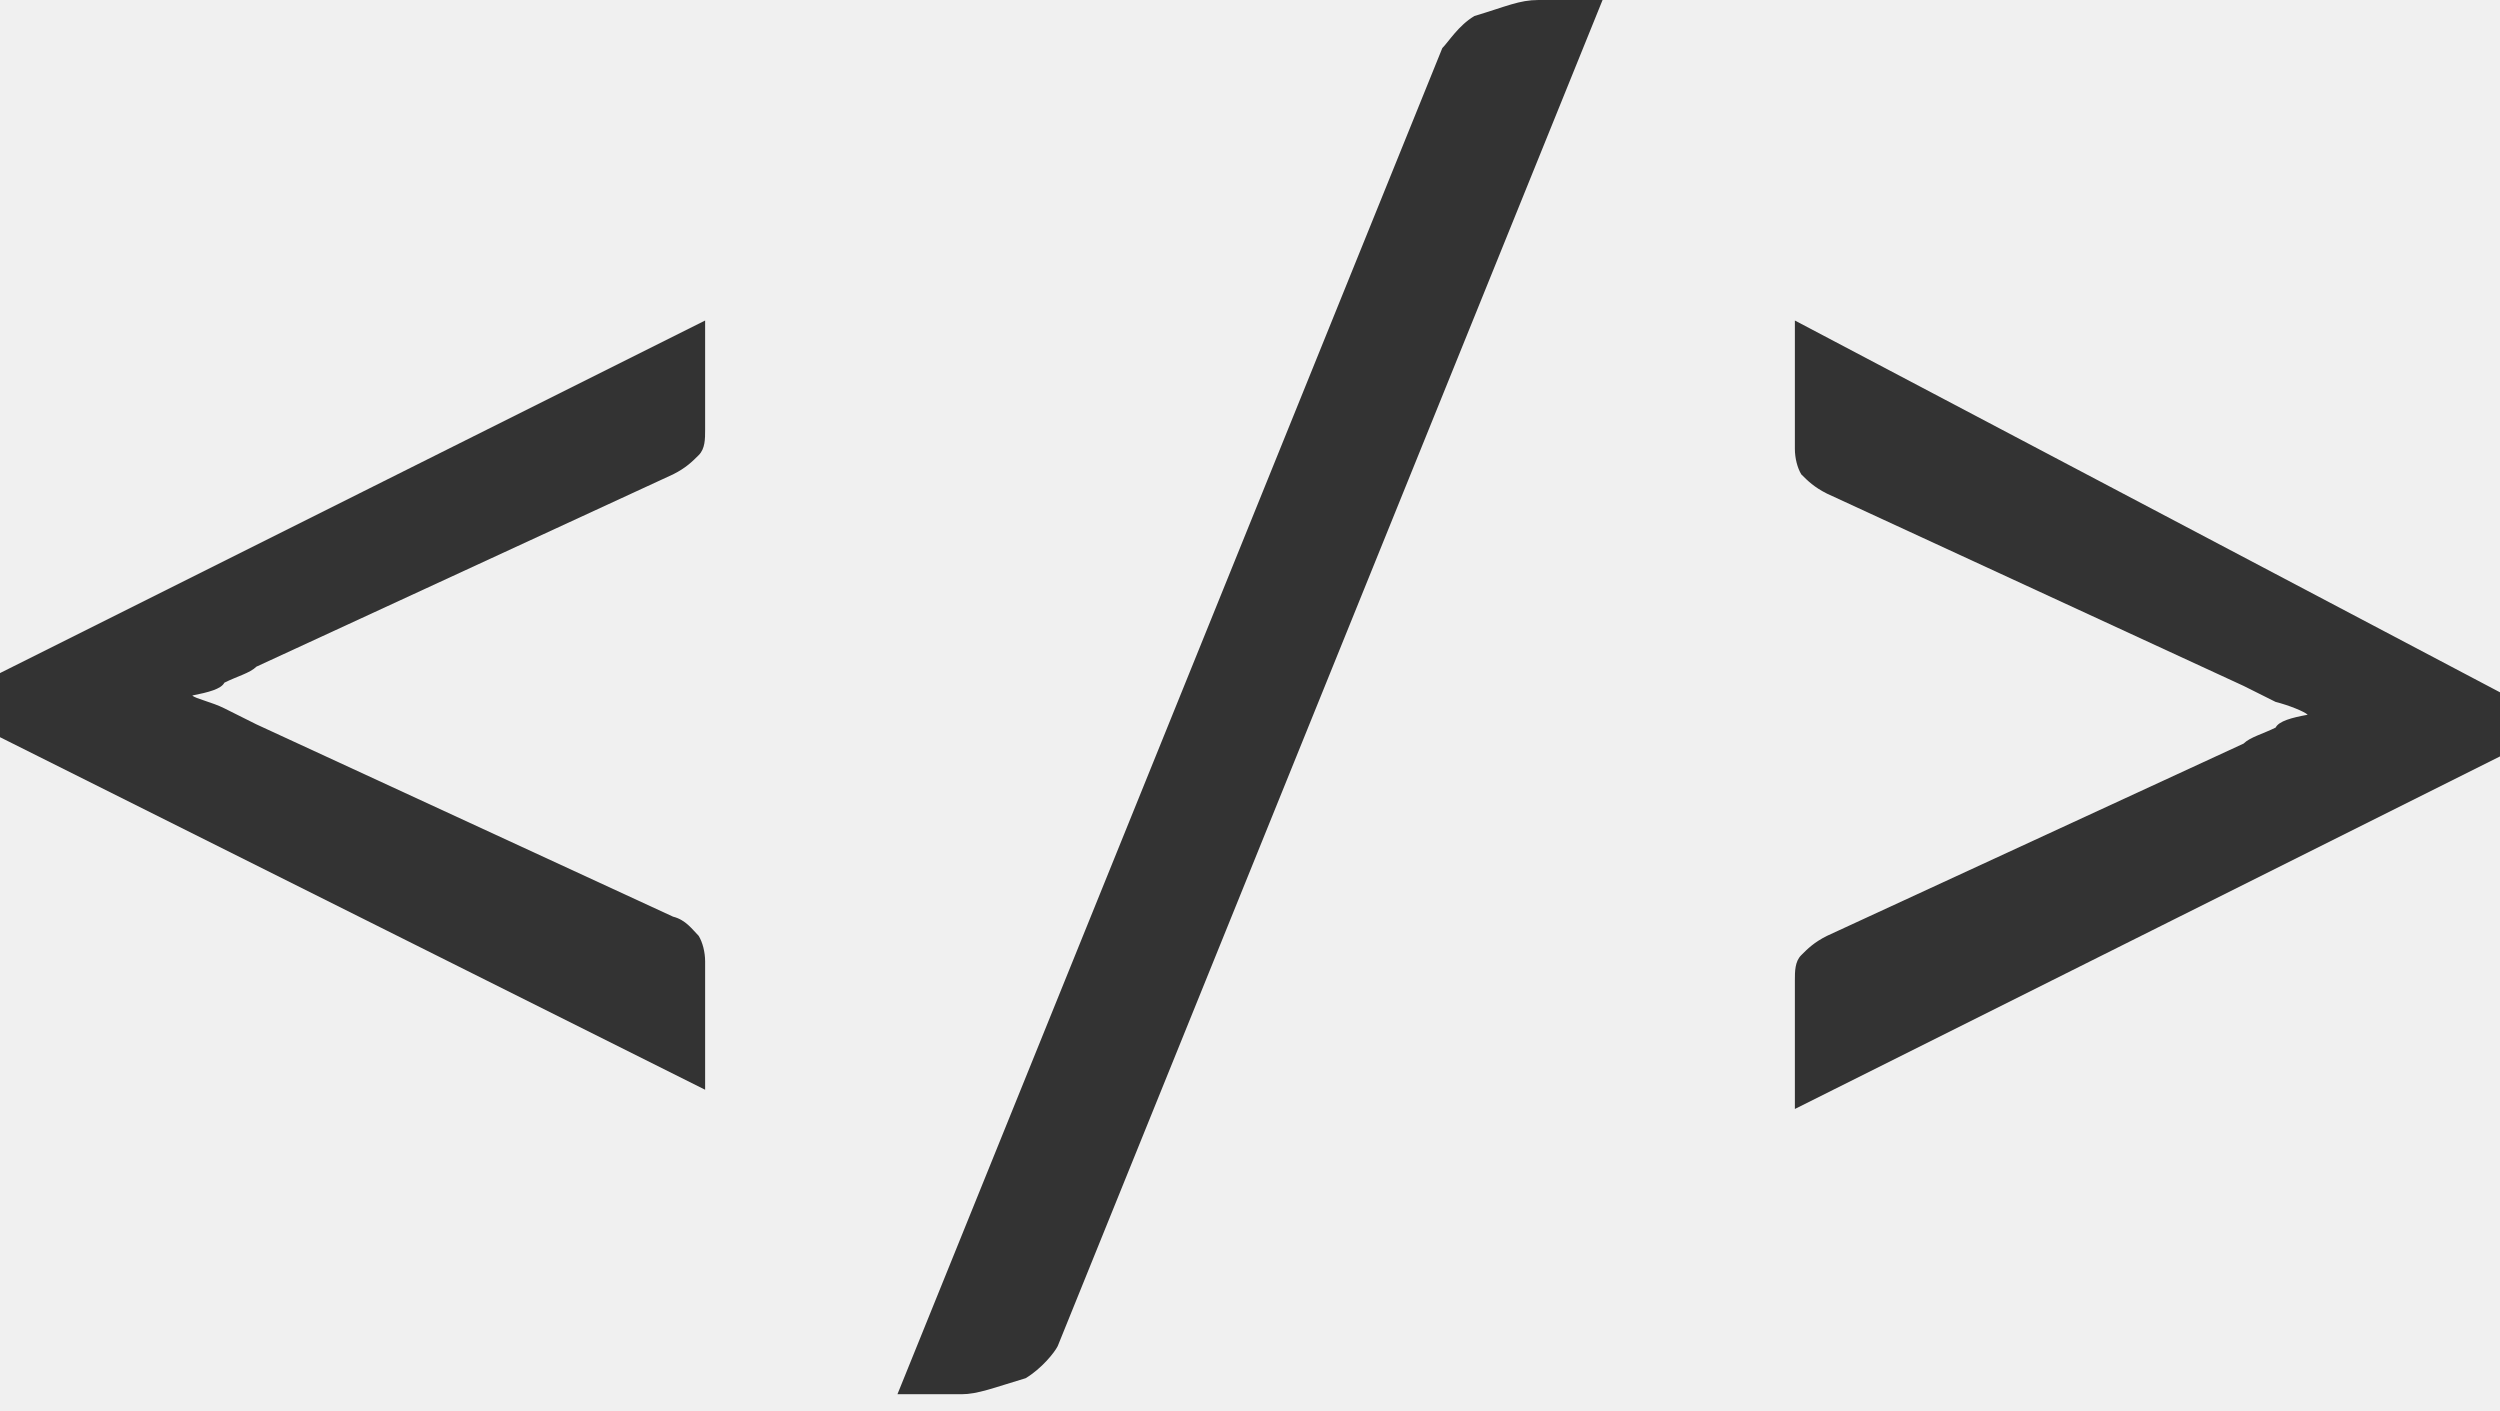
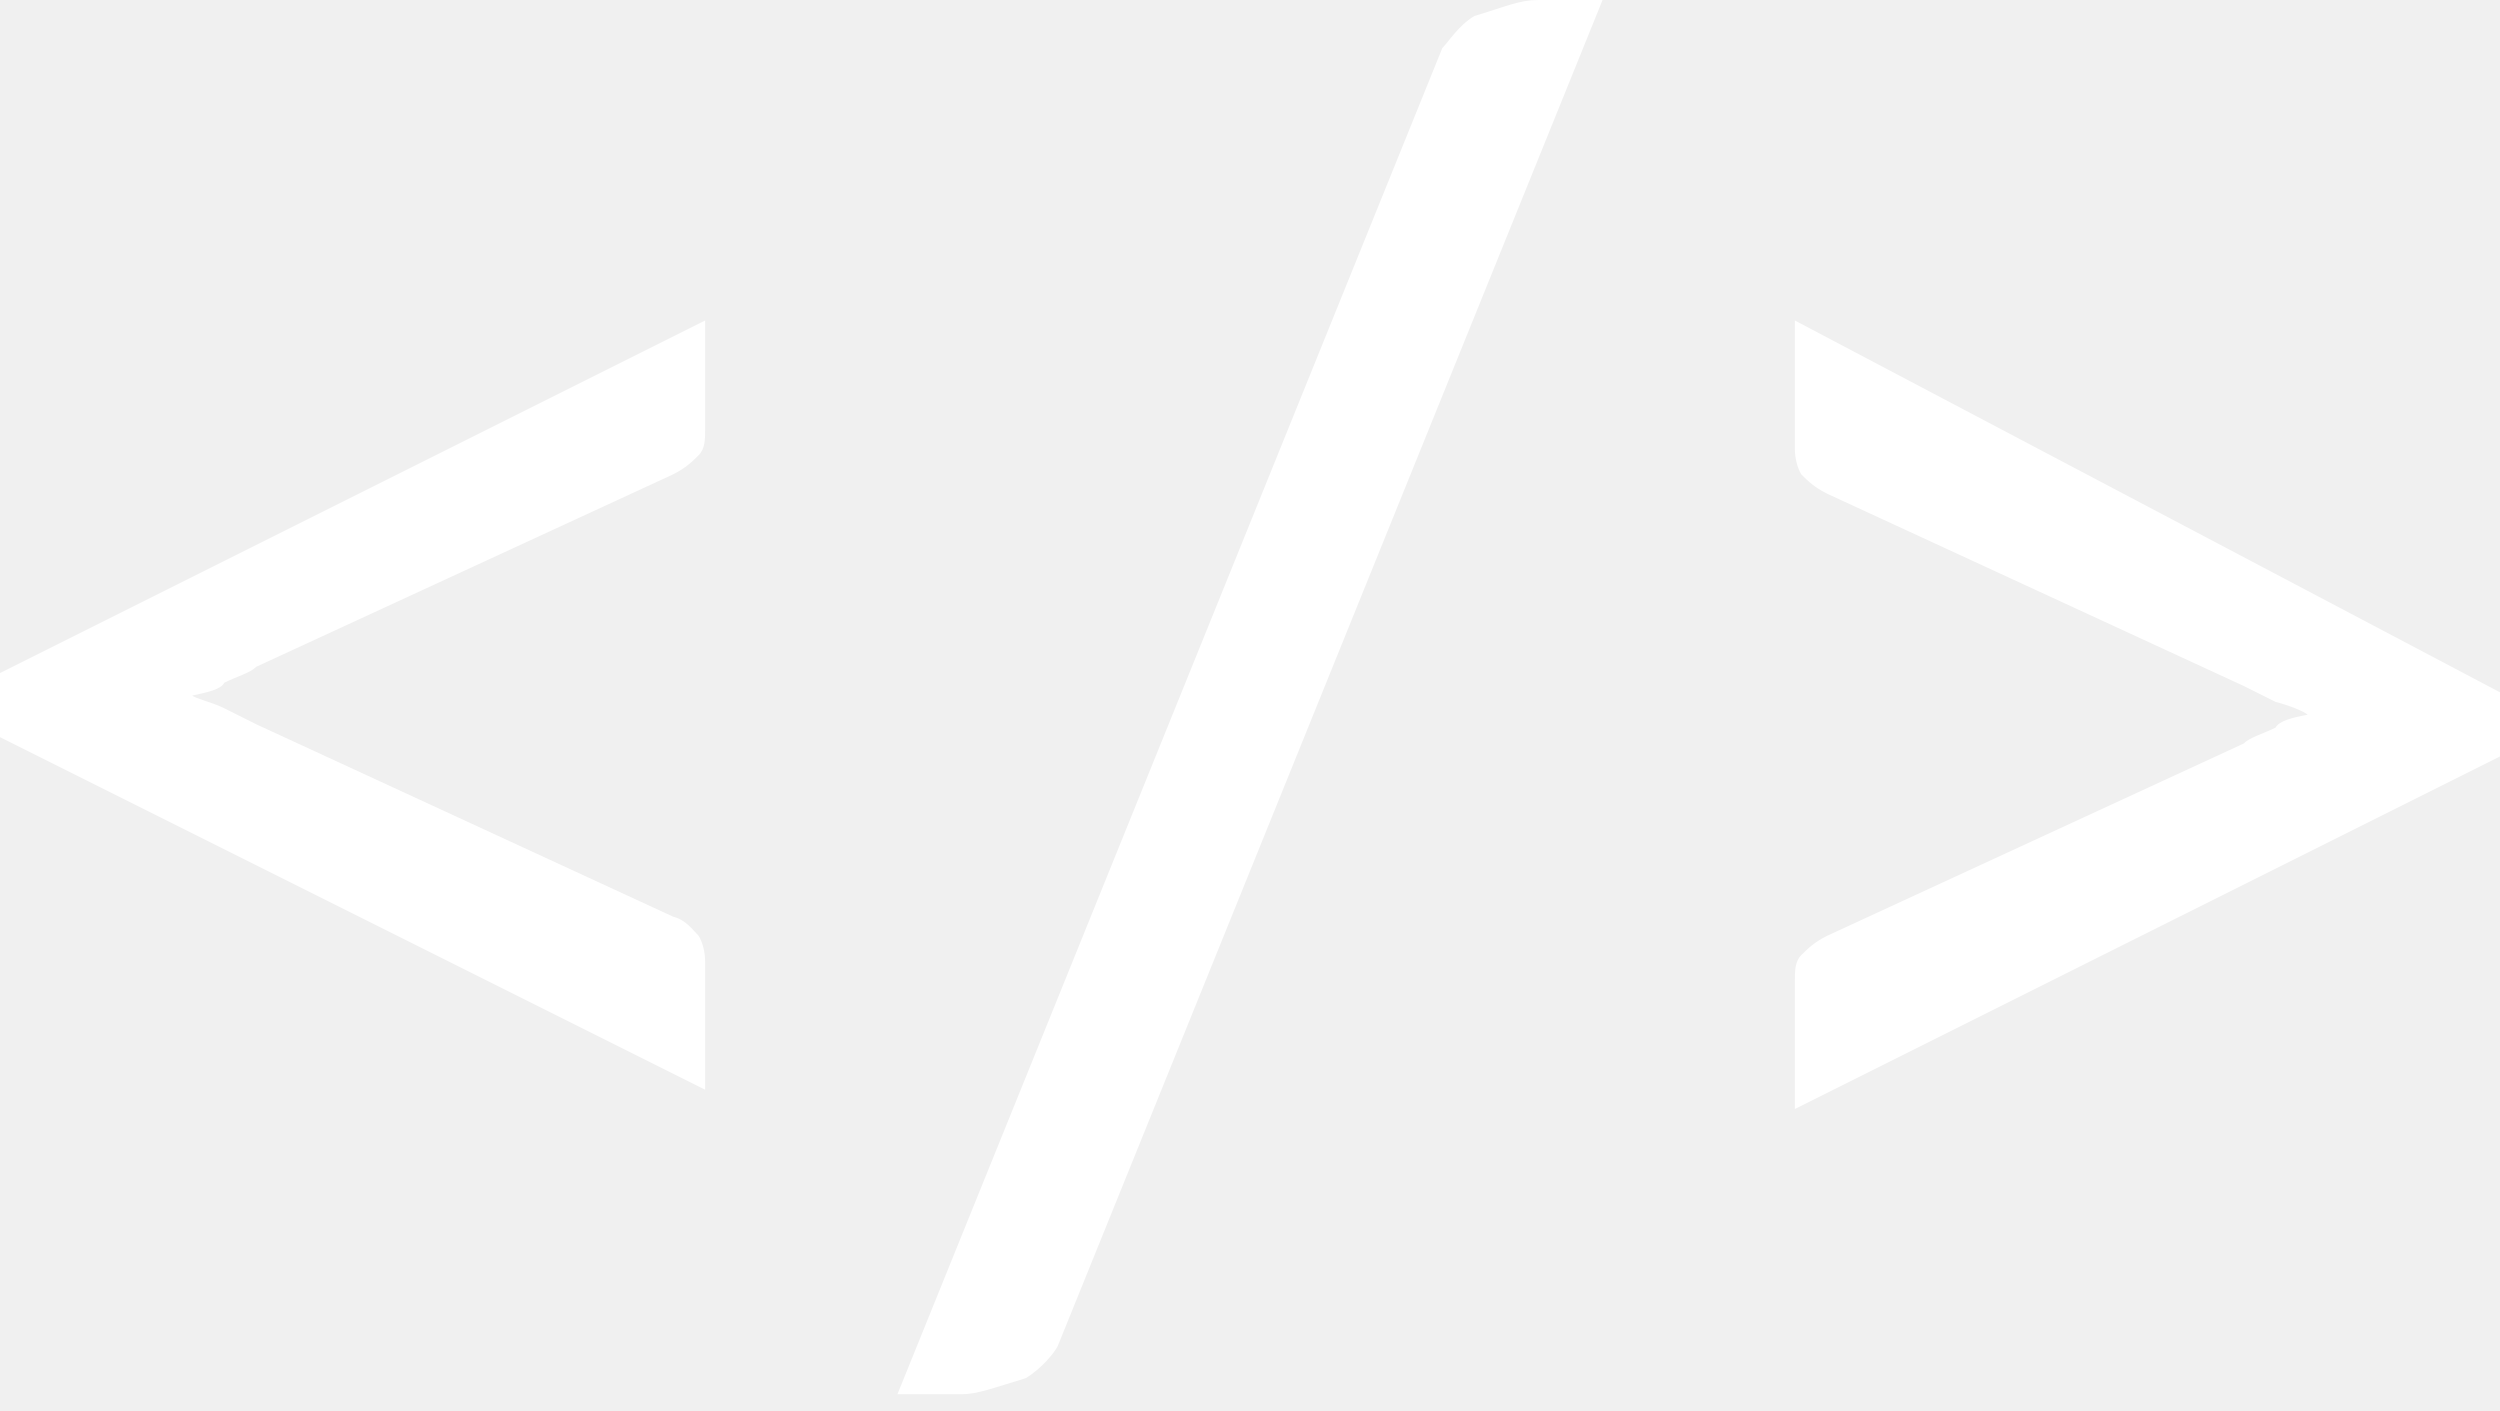
<svg xmlns="http://www.w3.org/2000/svg" id="svg2548" width="78" height="44" clip-rule="evenodd" fill-rule="evenodd" stroke-linecap="round" stroke-linejoin="round" stroke-miterlimit="2" version="1.1" viewBox="0 0 78 44" xml:space="preserve">
  <clipPath id="_clip1">
    <rect id="web-design" width="266" height="226" />
  </clipPath>
-   <path fill="#333333" id="path3372" d="m48 0c-.6 0-1 .2-2 .5-.5.3-.8.8-1 1l-17 42h2c.5 0 1-.2 2-.5.5-.3.9-.8 1-1l17-42zm-26 10-22 11v2l22 11v-4c0-.3-.08-.6-.2-.8-.2-.2-.4-.5-.8-.6l-13-6c-.4-.2-.8-.4-1-.5-.4-.2-.9-.3-1-.4.5-.1.9-.2 1-.4.4-.2.8-.3 1-.5l13-6c.4-.2.6-.4.8-.6.2-.2.2-.5.2-.8zm34 0v4c0 .3.08.6.2.8.2.2.4.4.8.6l13 6c.4.2.8.4 1 .5.4.1.9.3 1 .4-.5.09-.9.2-1 .4-.4.2-.8.3-1 .5l-13 6c-.4.2-.6.4-.8.6-.2.2-.2.5-.2.8v4l22-11v-2z" stroke-width=".4" />
+   <path fill="#ffffff" id="path3372" d="m48 0c-.6 0-1 .2-2 .5-.5.3-.8.8-1 1l-17 42h2c.5 0 1-.2 2-.5.5-.3.9-.8 1-1l17-42zm-26 10-22 11v2l22 11v-4c0-.3-.08-.6-.2-.8-.2-.2-.4-.5-.8-.6l-13-6c-.4-.2-.8-.4-1-.5-.4-.2-.9-.3-1-.4.5-.1.9-.2 1-.4.4-.2.8-.3 1-.5l13-6c.4-.2.6-.4.8-.6.2-.2.2-.5.2-.8zm34 0v4c0 .3.08.6.2.8.2.2.4.4.8.6l13 6c.4.2.8.4 1 .5.4.1.9.3 1 .4-.5.09-.9.2-1 .4-.4.2-.8.3-1 .5l-13 6c-.4.2-.6.4-.8.6-.2.2-.2.5-.2.8v4l22-11v-2z" stroke-width=".4" />
</svg>
